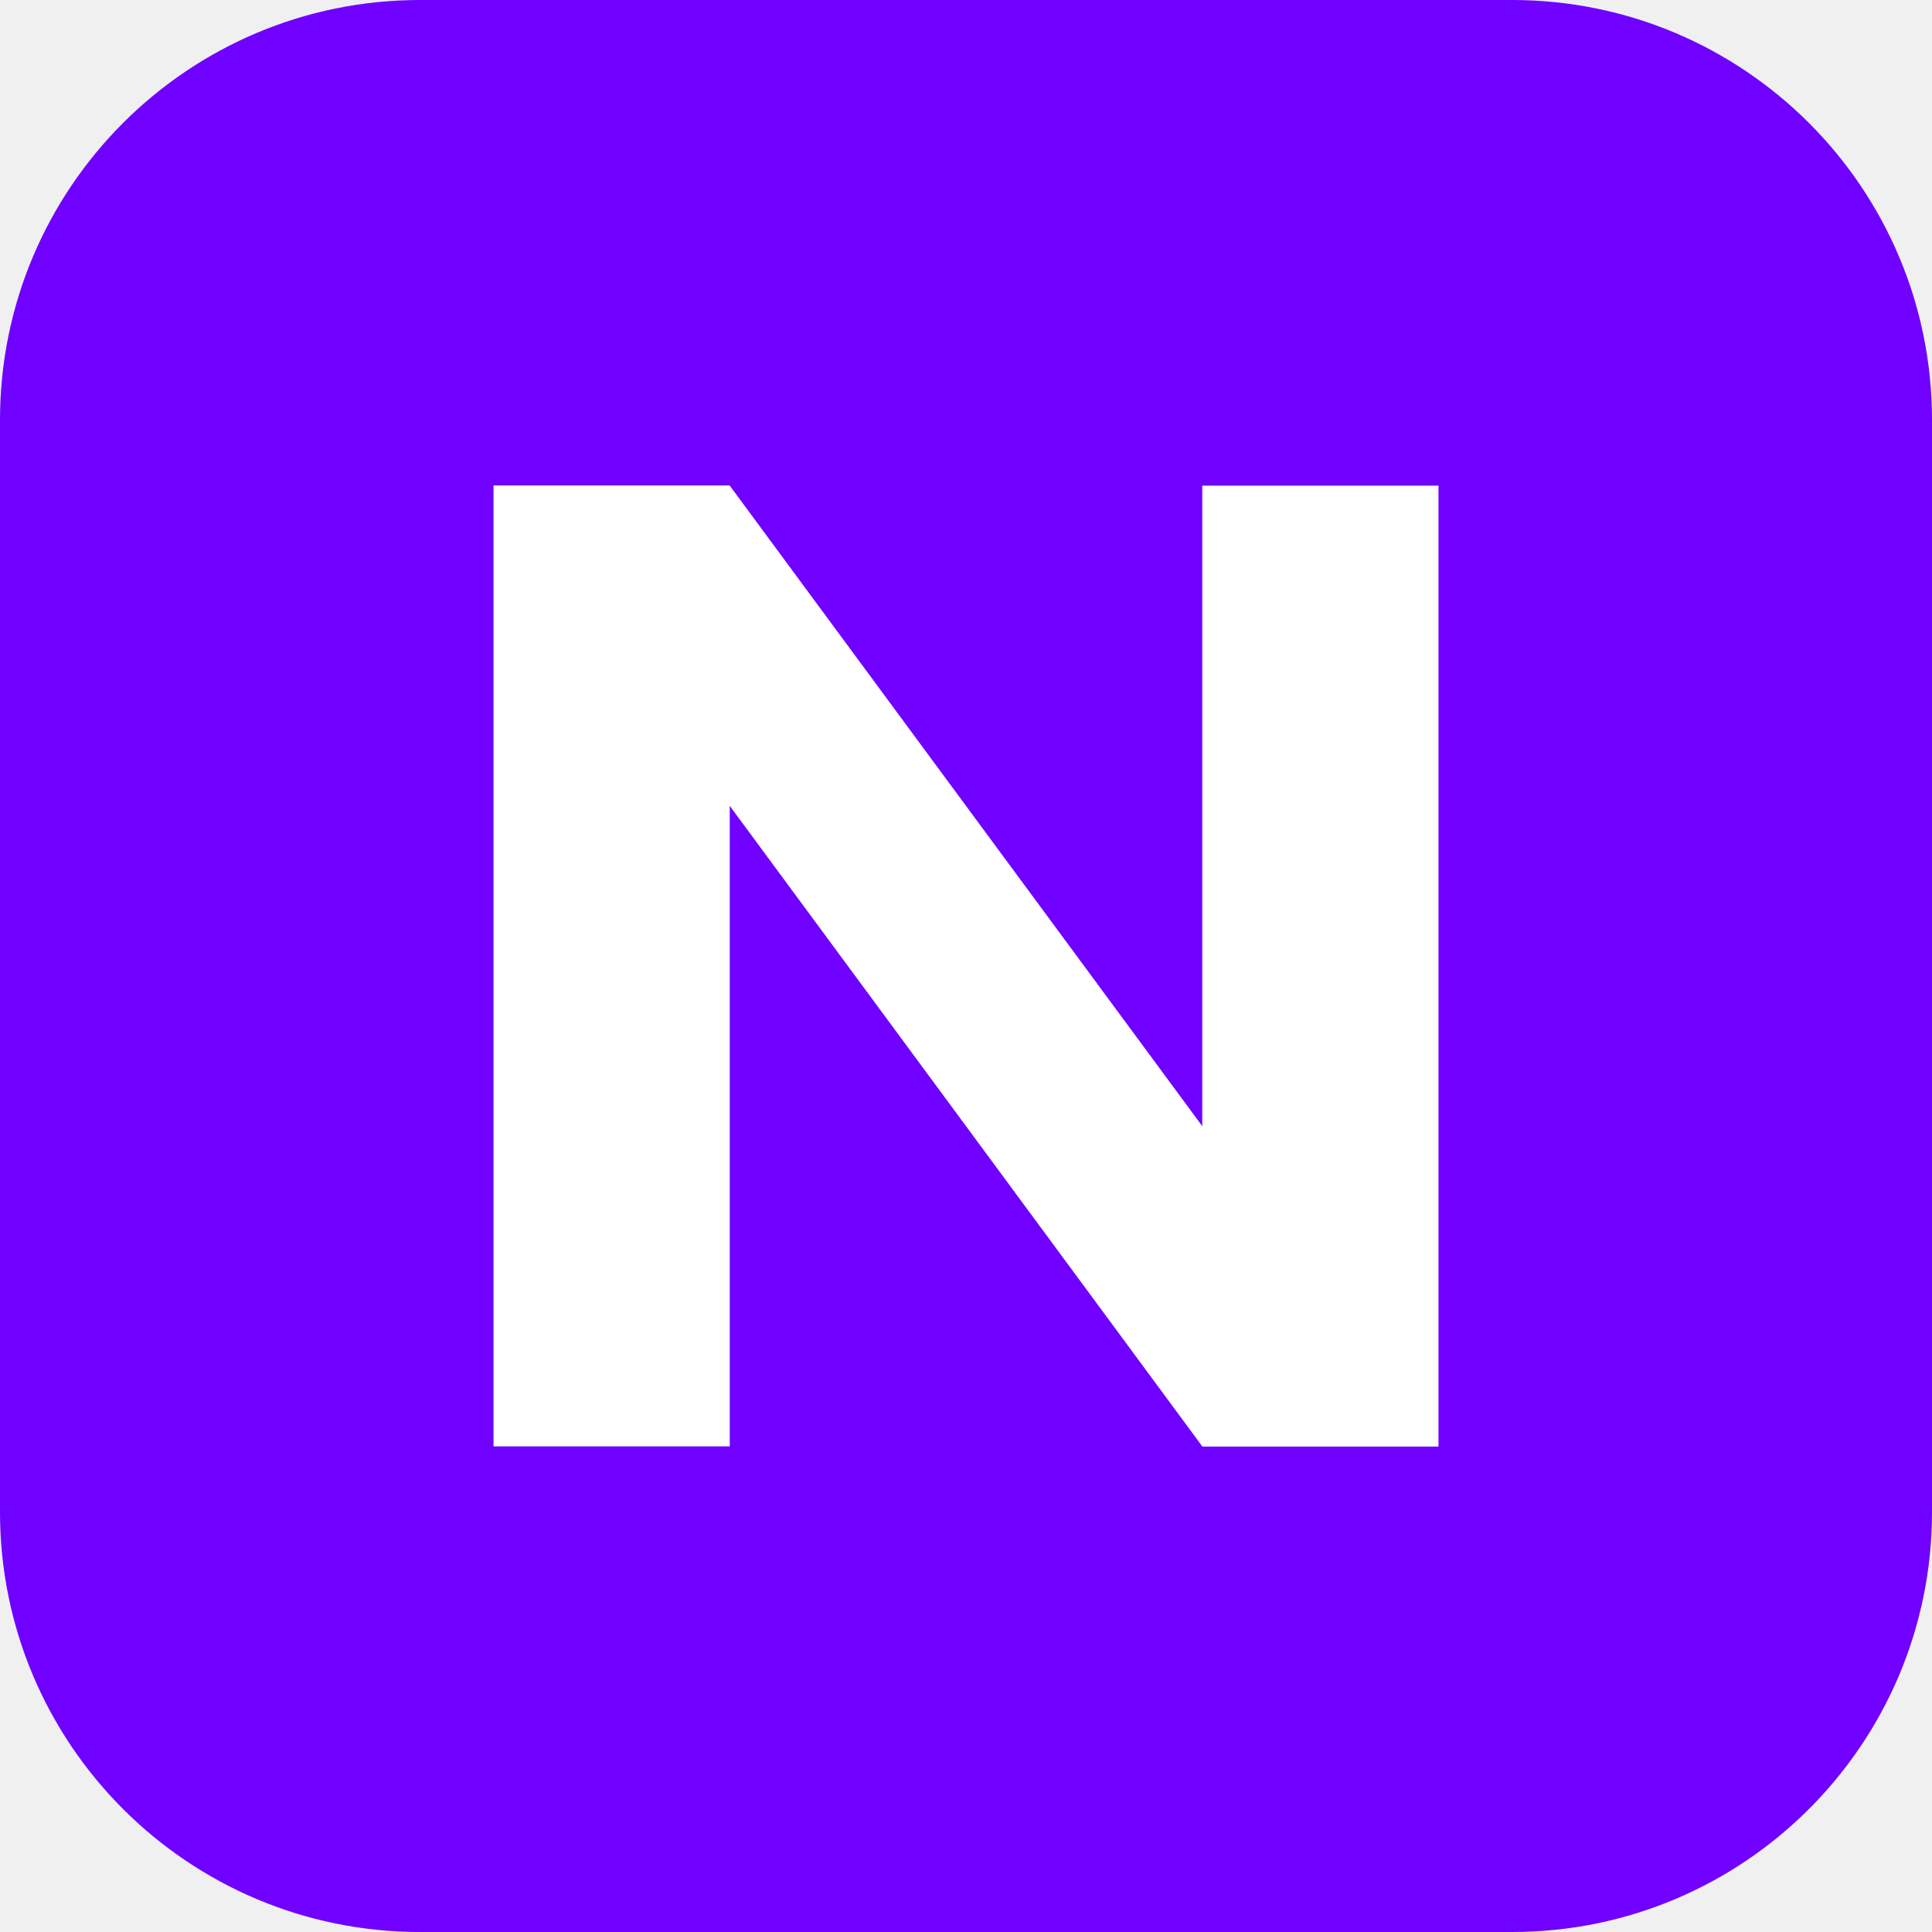
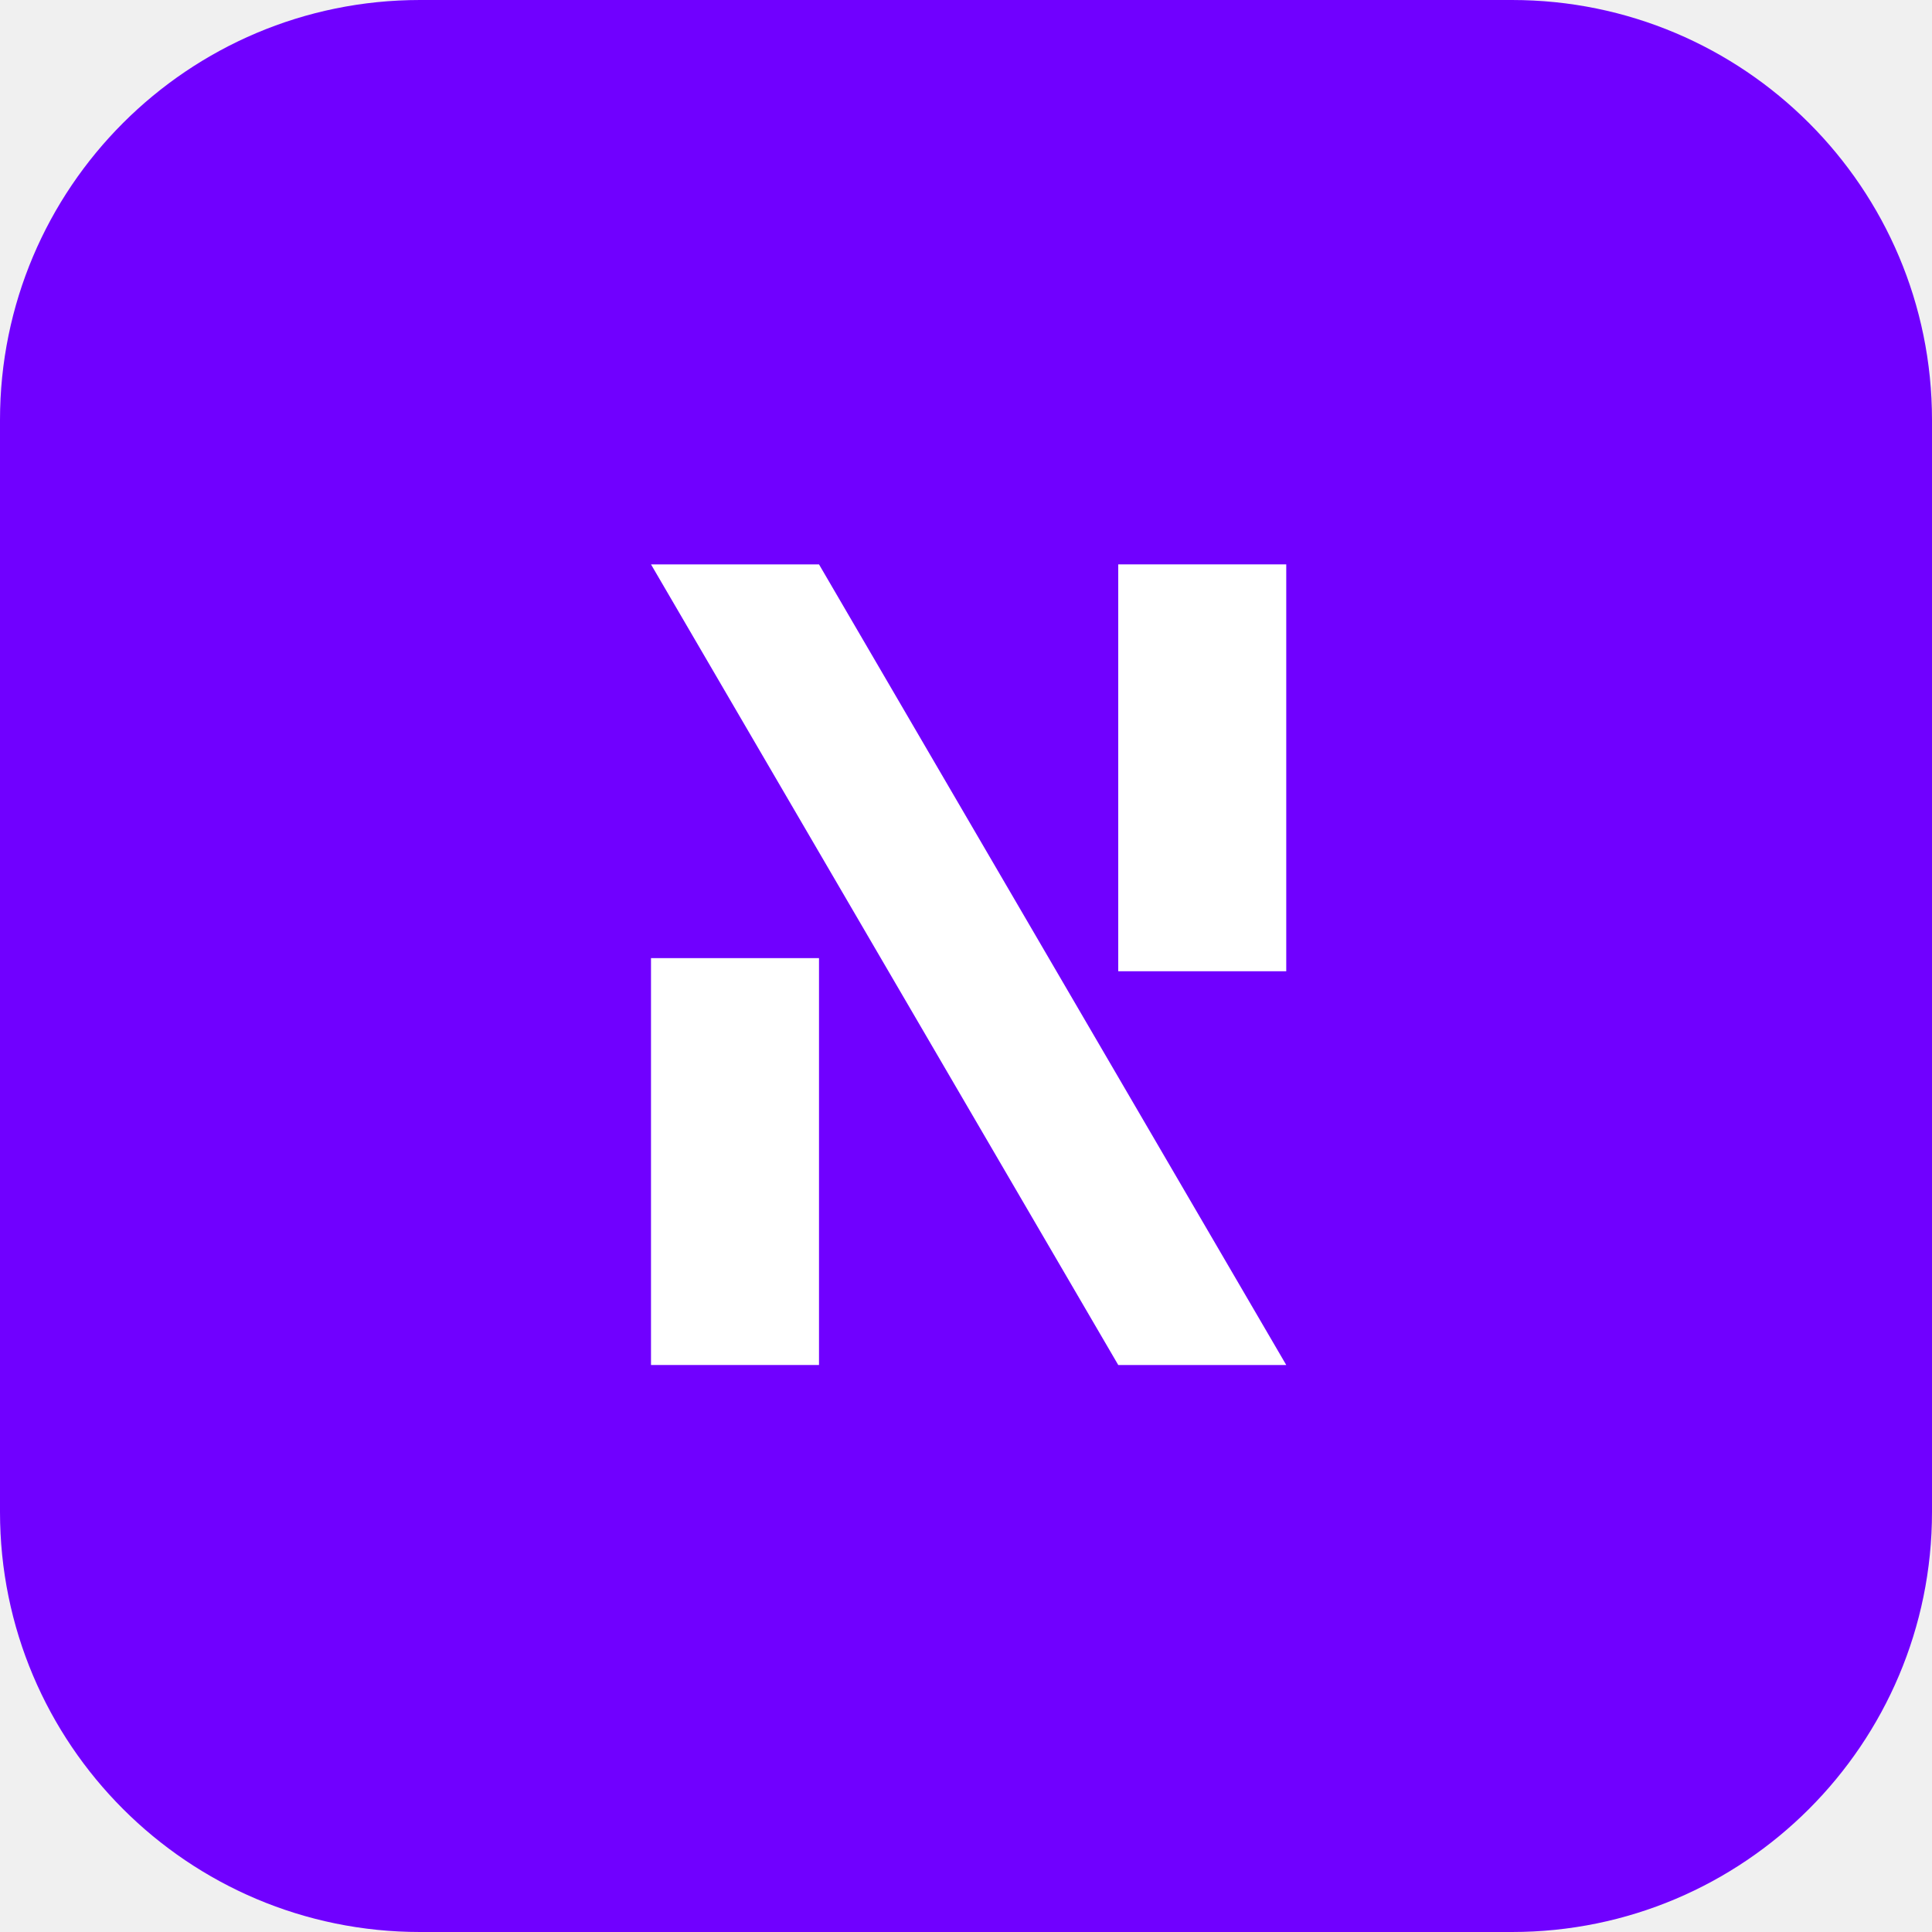
<svg xmlns="http://www.w3.org/2000/svg" viewBox="0 0 736 736">
  <rect width="736" height="736" rx="160" fill="#7000ff" />
  <g fill="#ffffff">
-     <rect x="188" y="185" width="90" height="366" />
-     <path d="M188 185 H278 L548 551 H458 Z" />
-     <rect x="458" y="185" width="90" height="366" />
+     <path d="M248 215 H312 L490 520 H426 Z" />
+     <rect x="426" y="215" width="64" height="155" />
+     <rect x="248" y="365" width="64" height="155" />
  </g>
</svg>
